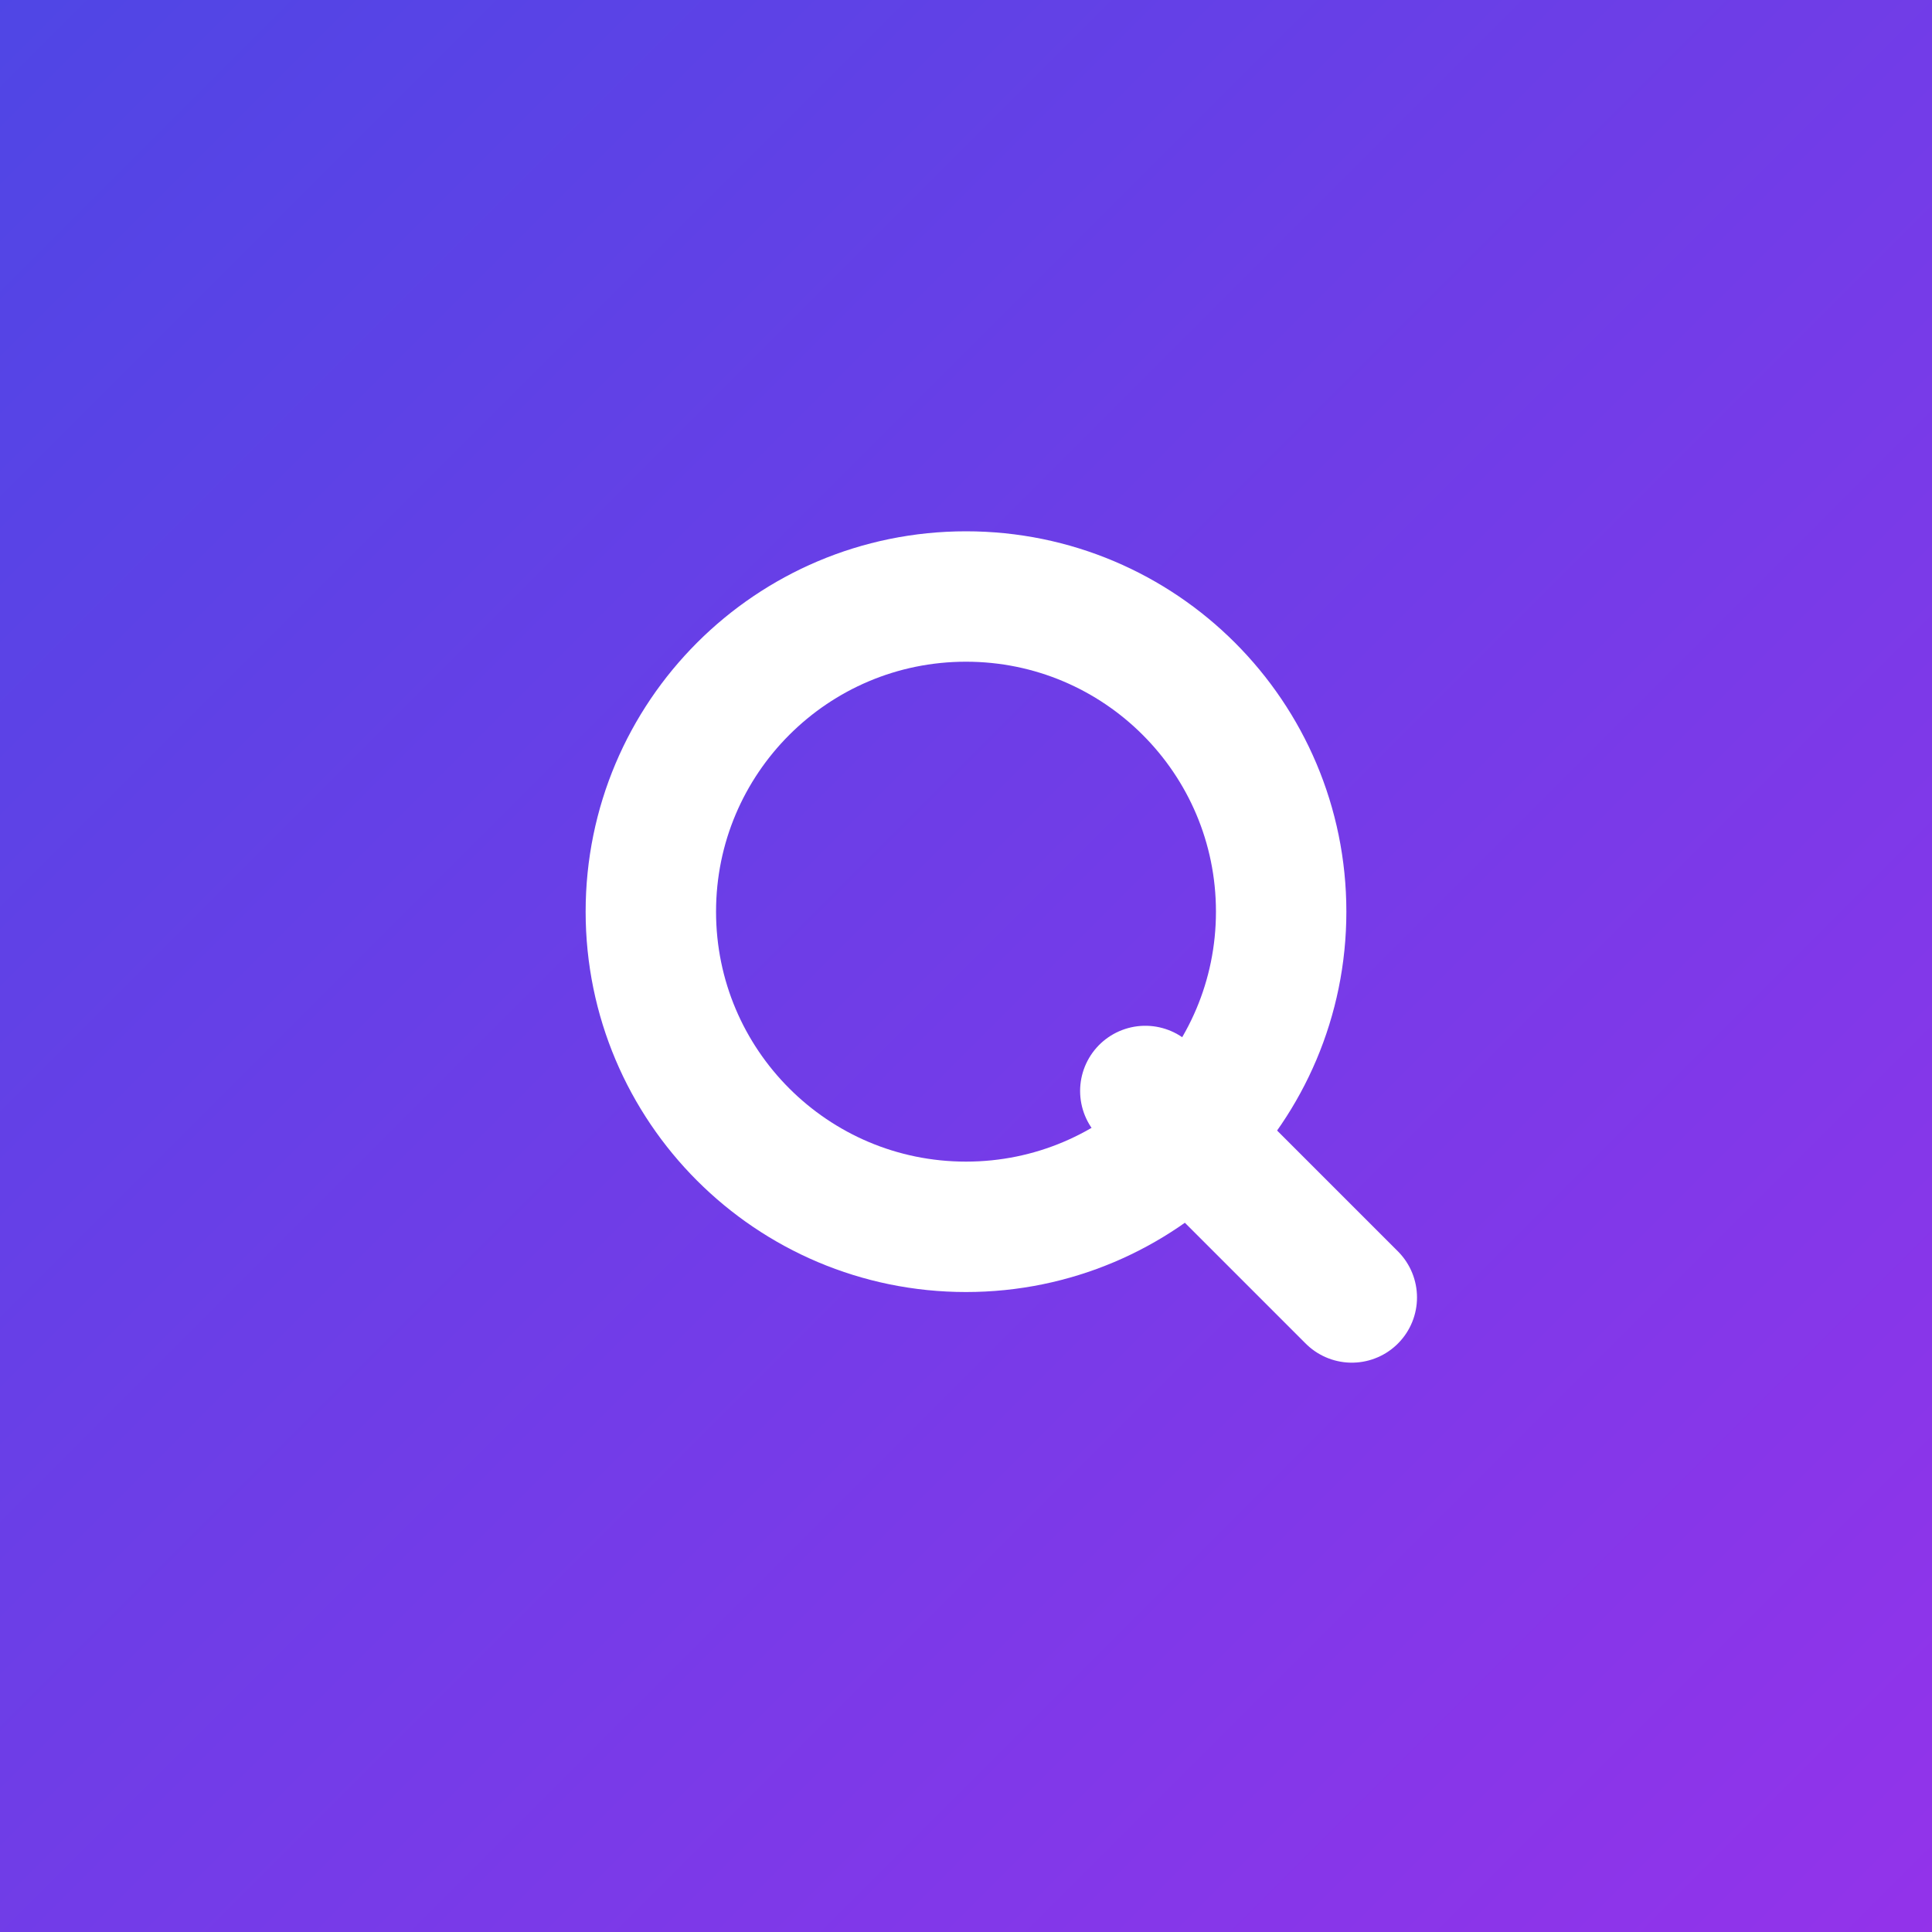
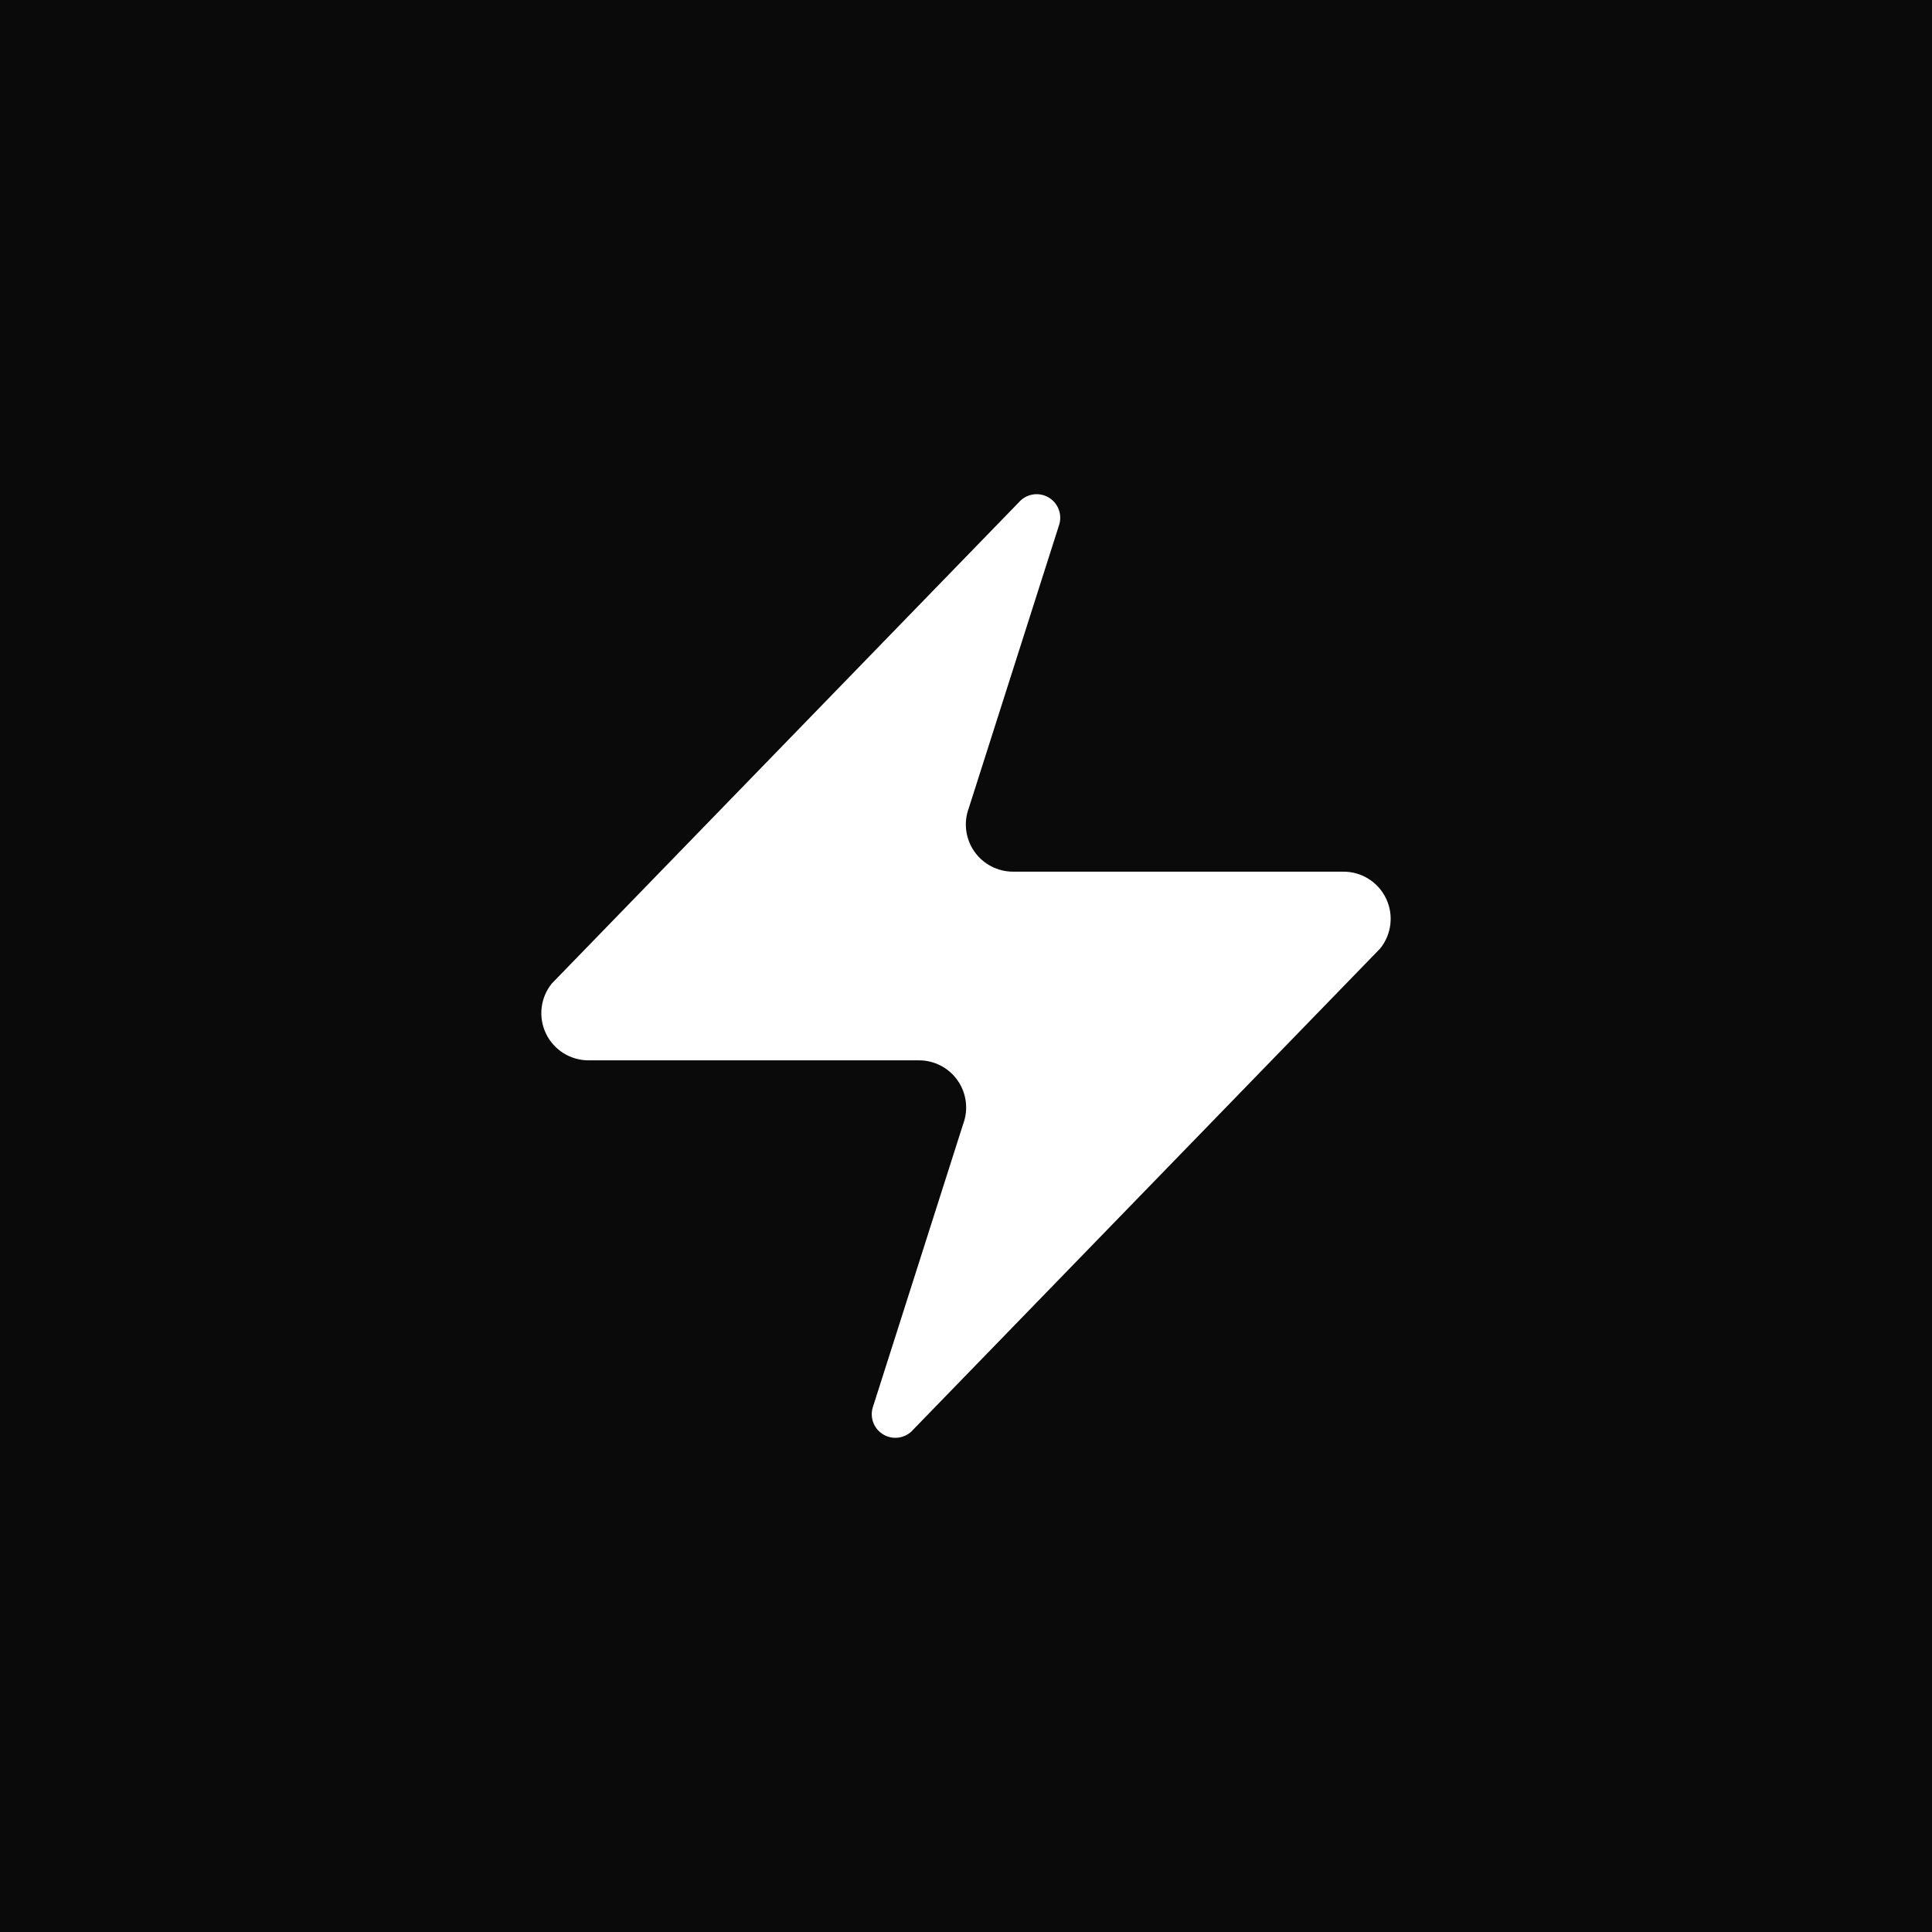
<svg xmlns="http://www.w3.org/2000/svg" viewBox="0 0 512 512" role="img" aria-label="QuizUp">
-   <defs>
-     <linearGradient id="quizup" x1="0" y1="0" x2="1" y2="1">
-       <stop offset="0" stop-color="#4f46e5" />
-       <stop offset="1" stop-color="#9333ea" />
-     </linearGradient>
-   </defs>
-   <rect width="512" height="512" fill="url(#quizup)" />
-   <g transform="translate(256 256) scale(0.72) translate(-256 -256)">
-     <circle cx="256" cy="236" r="116" fill="none" stroke="#ffffff" stroke-width="48" />
-     <line x1="322" y1="302" x2="398" y2="378" stroke="#ffffff" stroke-width="48" stroke-linecap="round" />
+   <rect width="512" height="512" fill="#0a0a0a" />
+   <g transform="translate(256 256) scale(12.5) translate(-12 -12)">
+     <path fill="#ffffff" d="M4 14a1 1 0 0 1-.78-1.63l9.9-10.2a.5.5 0 0 1 .86.46l-1.92 6.02A1 1 0 0 0 13 10h7a1 1 0 0 1 .78 1.63l-9.9 10.2a.5.5 0 0 1-.86-.46l1.92-6.02A1 1 0 0 0 11 14z" />
  </g>
</svg>
